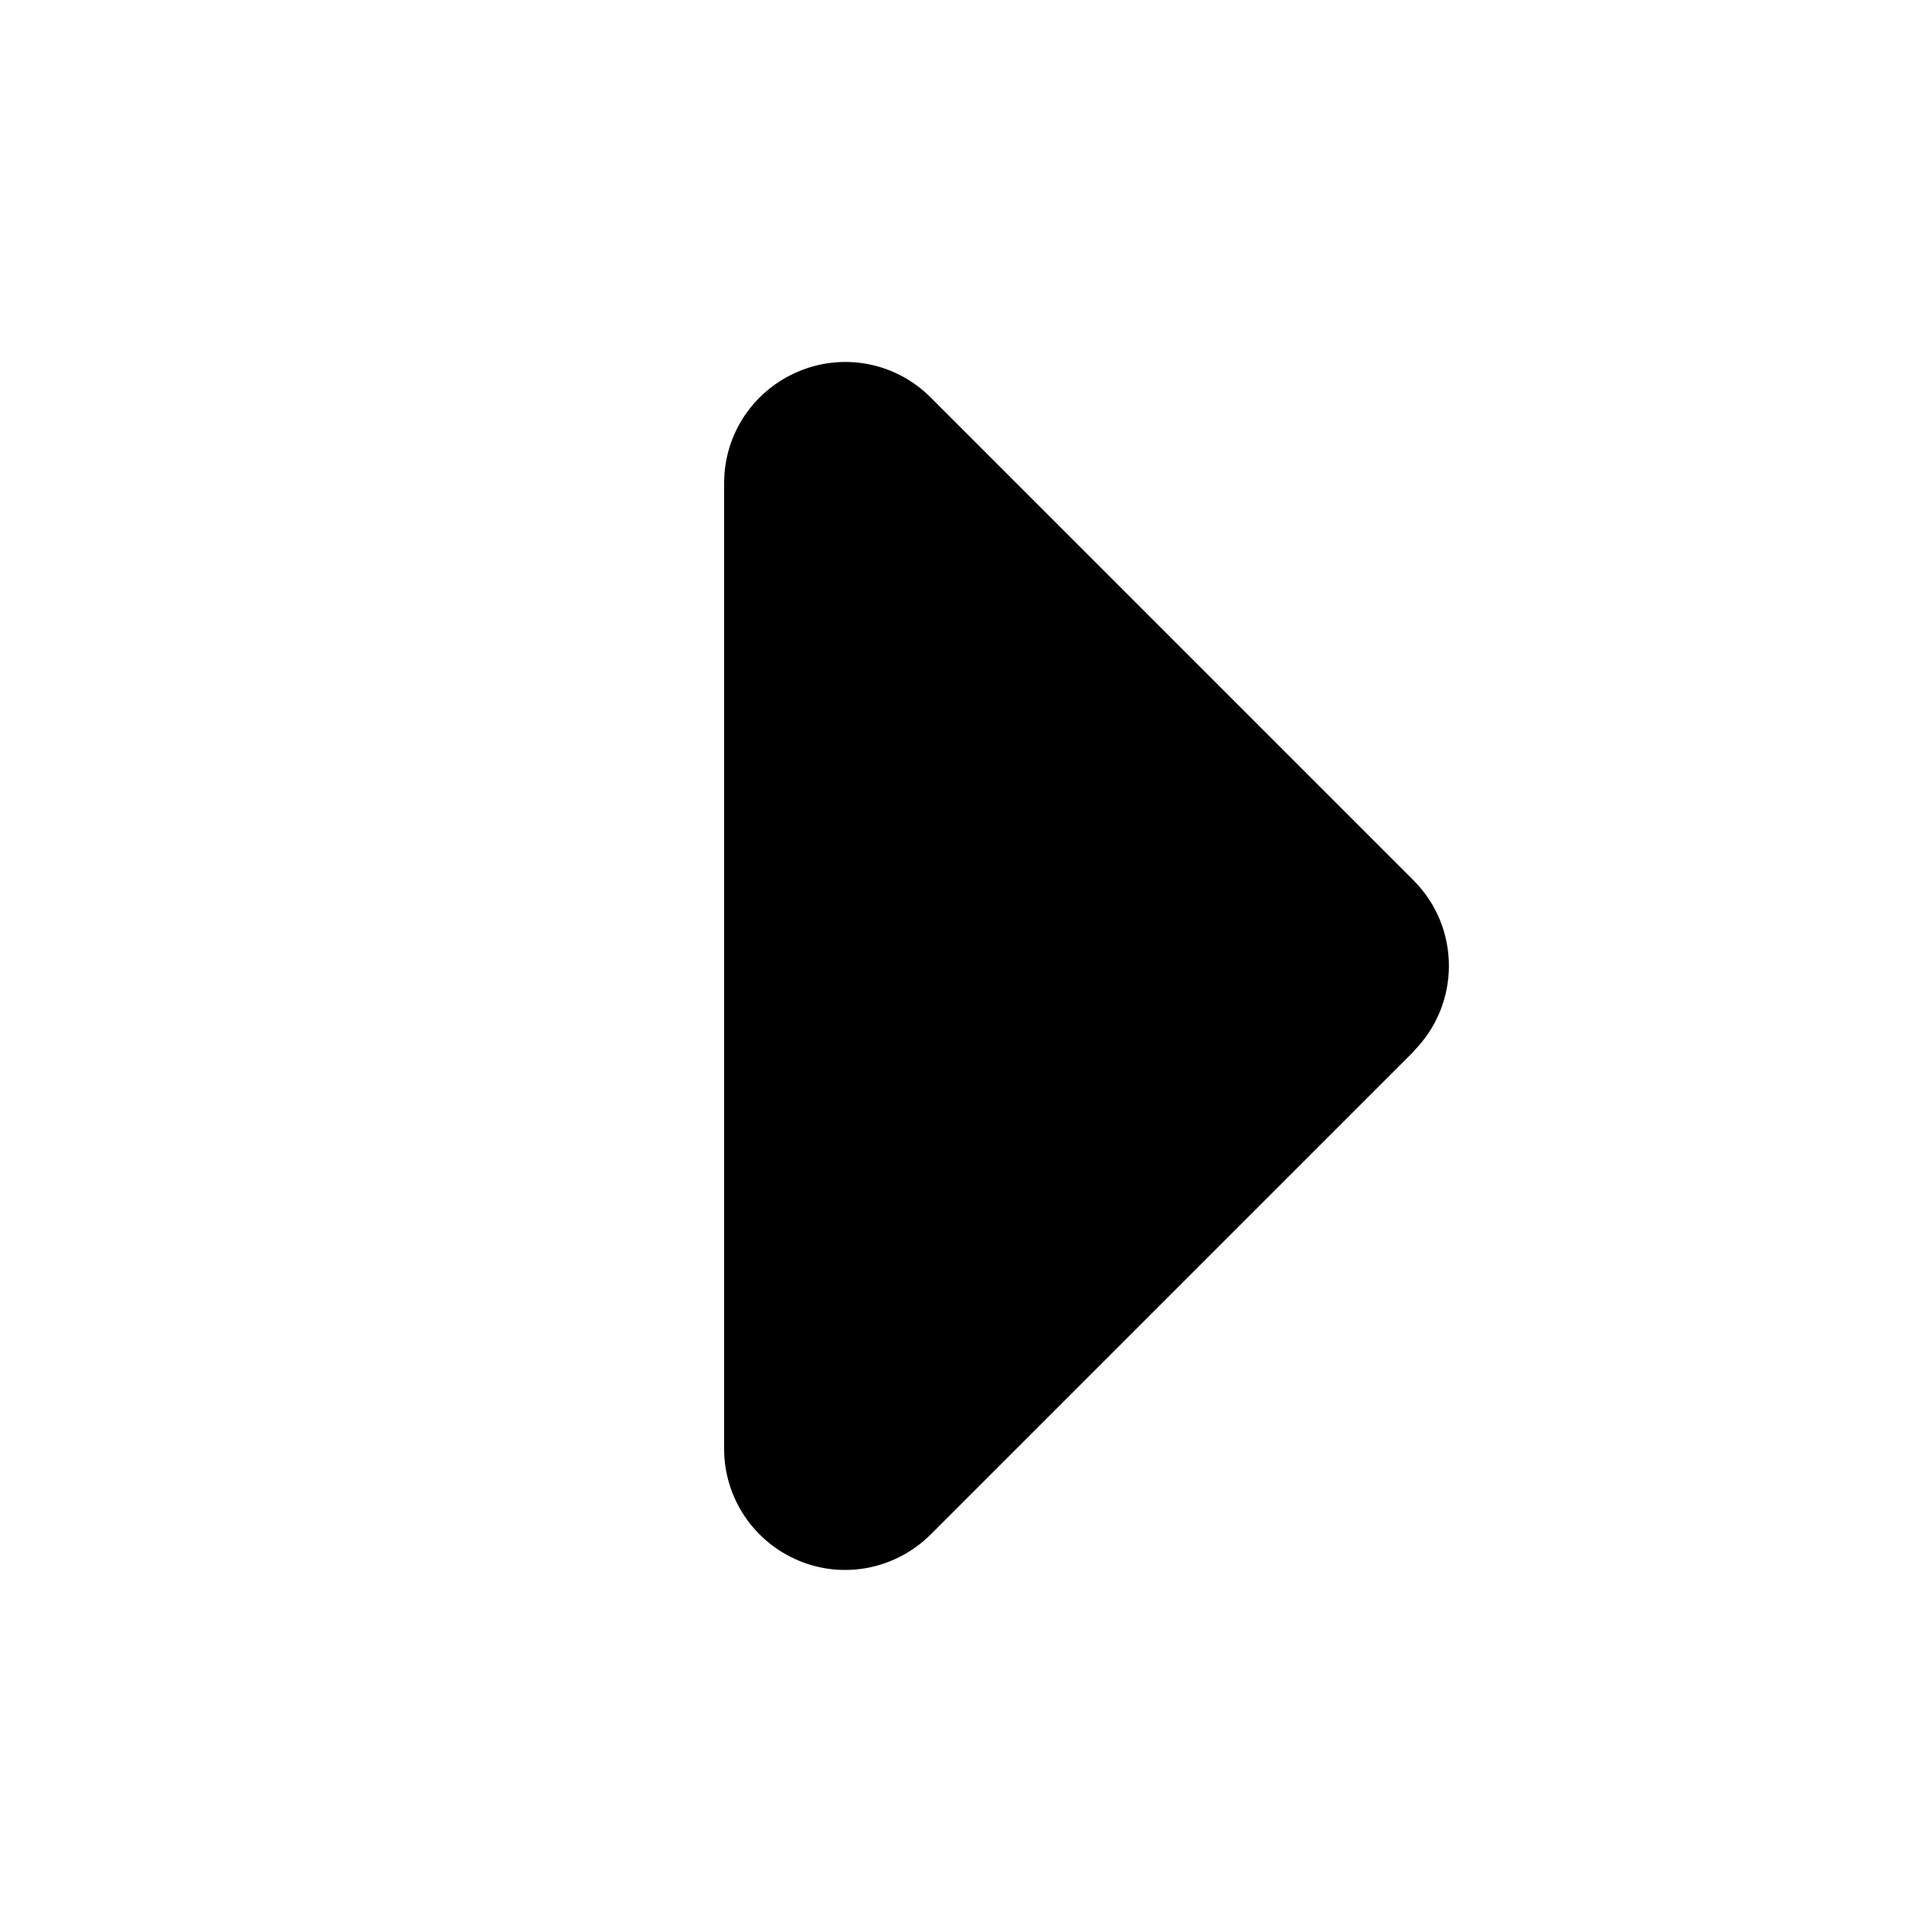
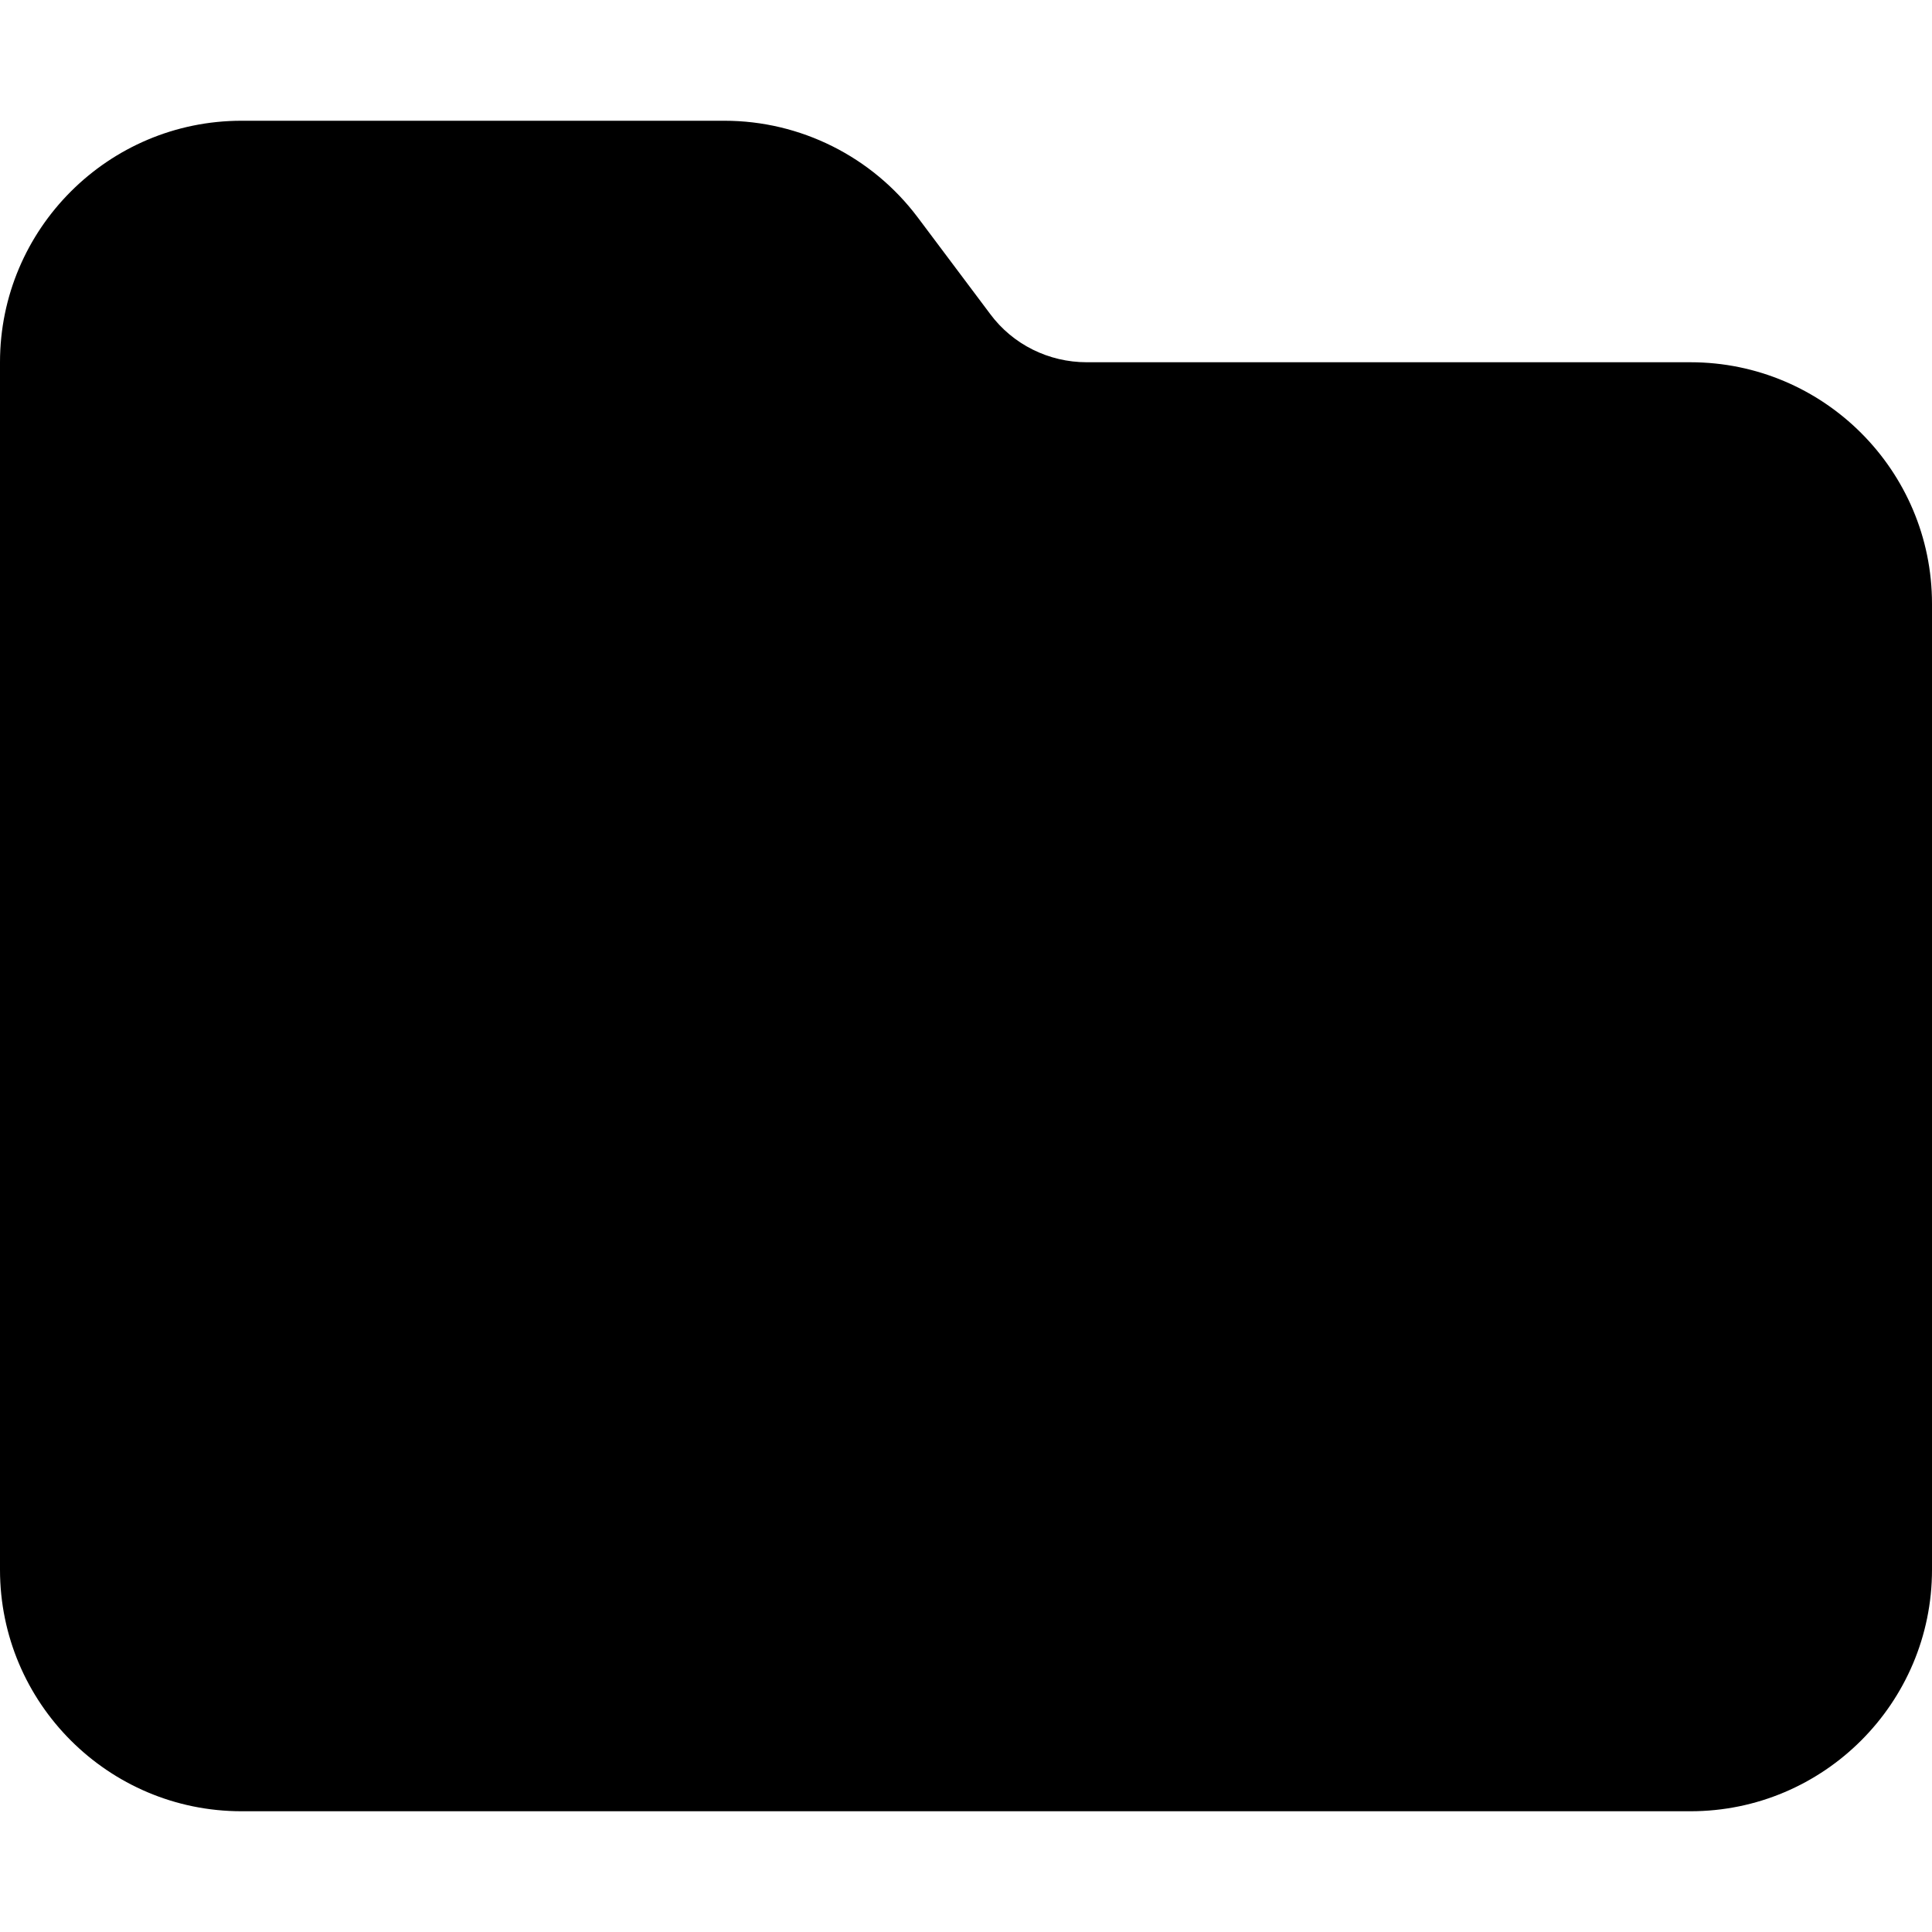
- <svg xmlns="http://www.w3.org/2000/svg" width="30" height="30" viewBox="0 0 256 512">
-   <path d="M246.6 278.6c12.5-12.5 12.5-32.8 0-45.3l-128-128c-9.2-9.2-22.9-11.9-34.9-6.9s-19.8 16.6-19.8 29.6l0 256c0 12.9 7.8 24.6 19.8 29.6s25.7 2.2 34.9-6.9l128-128z" />
+ <svg xmlns="http://www.w3.org/2000/svg" width="20" height="20" viewBox="0 0 512 512">
+   <path d="M64 480H448c35.3 0 64-28.7 64-64V160c0-35.3-28.7-64-64-64H288c-10.1 0-19.6-4.7-25.6-12.8L243.2 57.6C231.1 41.5 212.1 32 192 32H64C28.7 32 0 60.7 0 96V416c0 35.3 28.7 64 64 64z" />
</svg>
